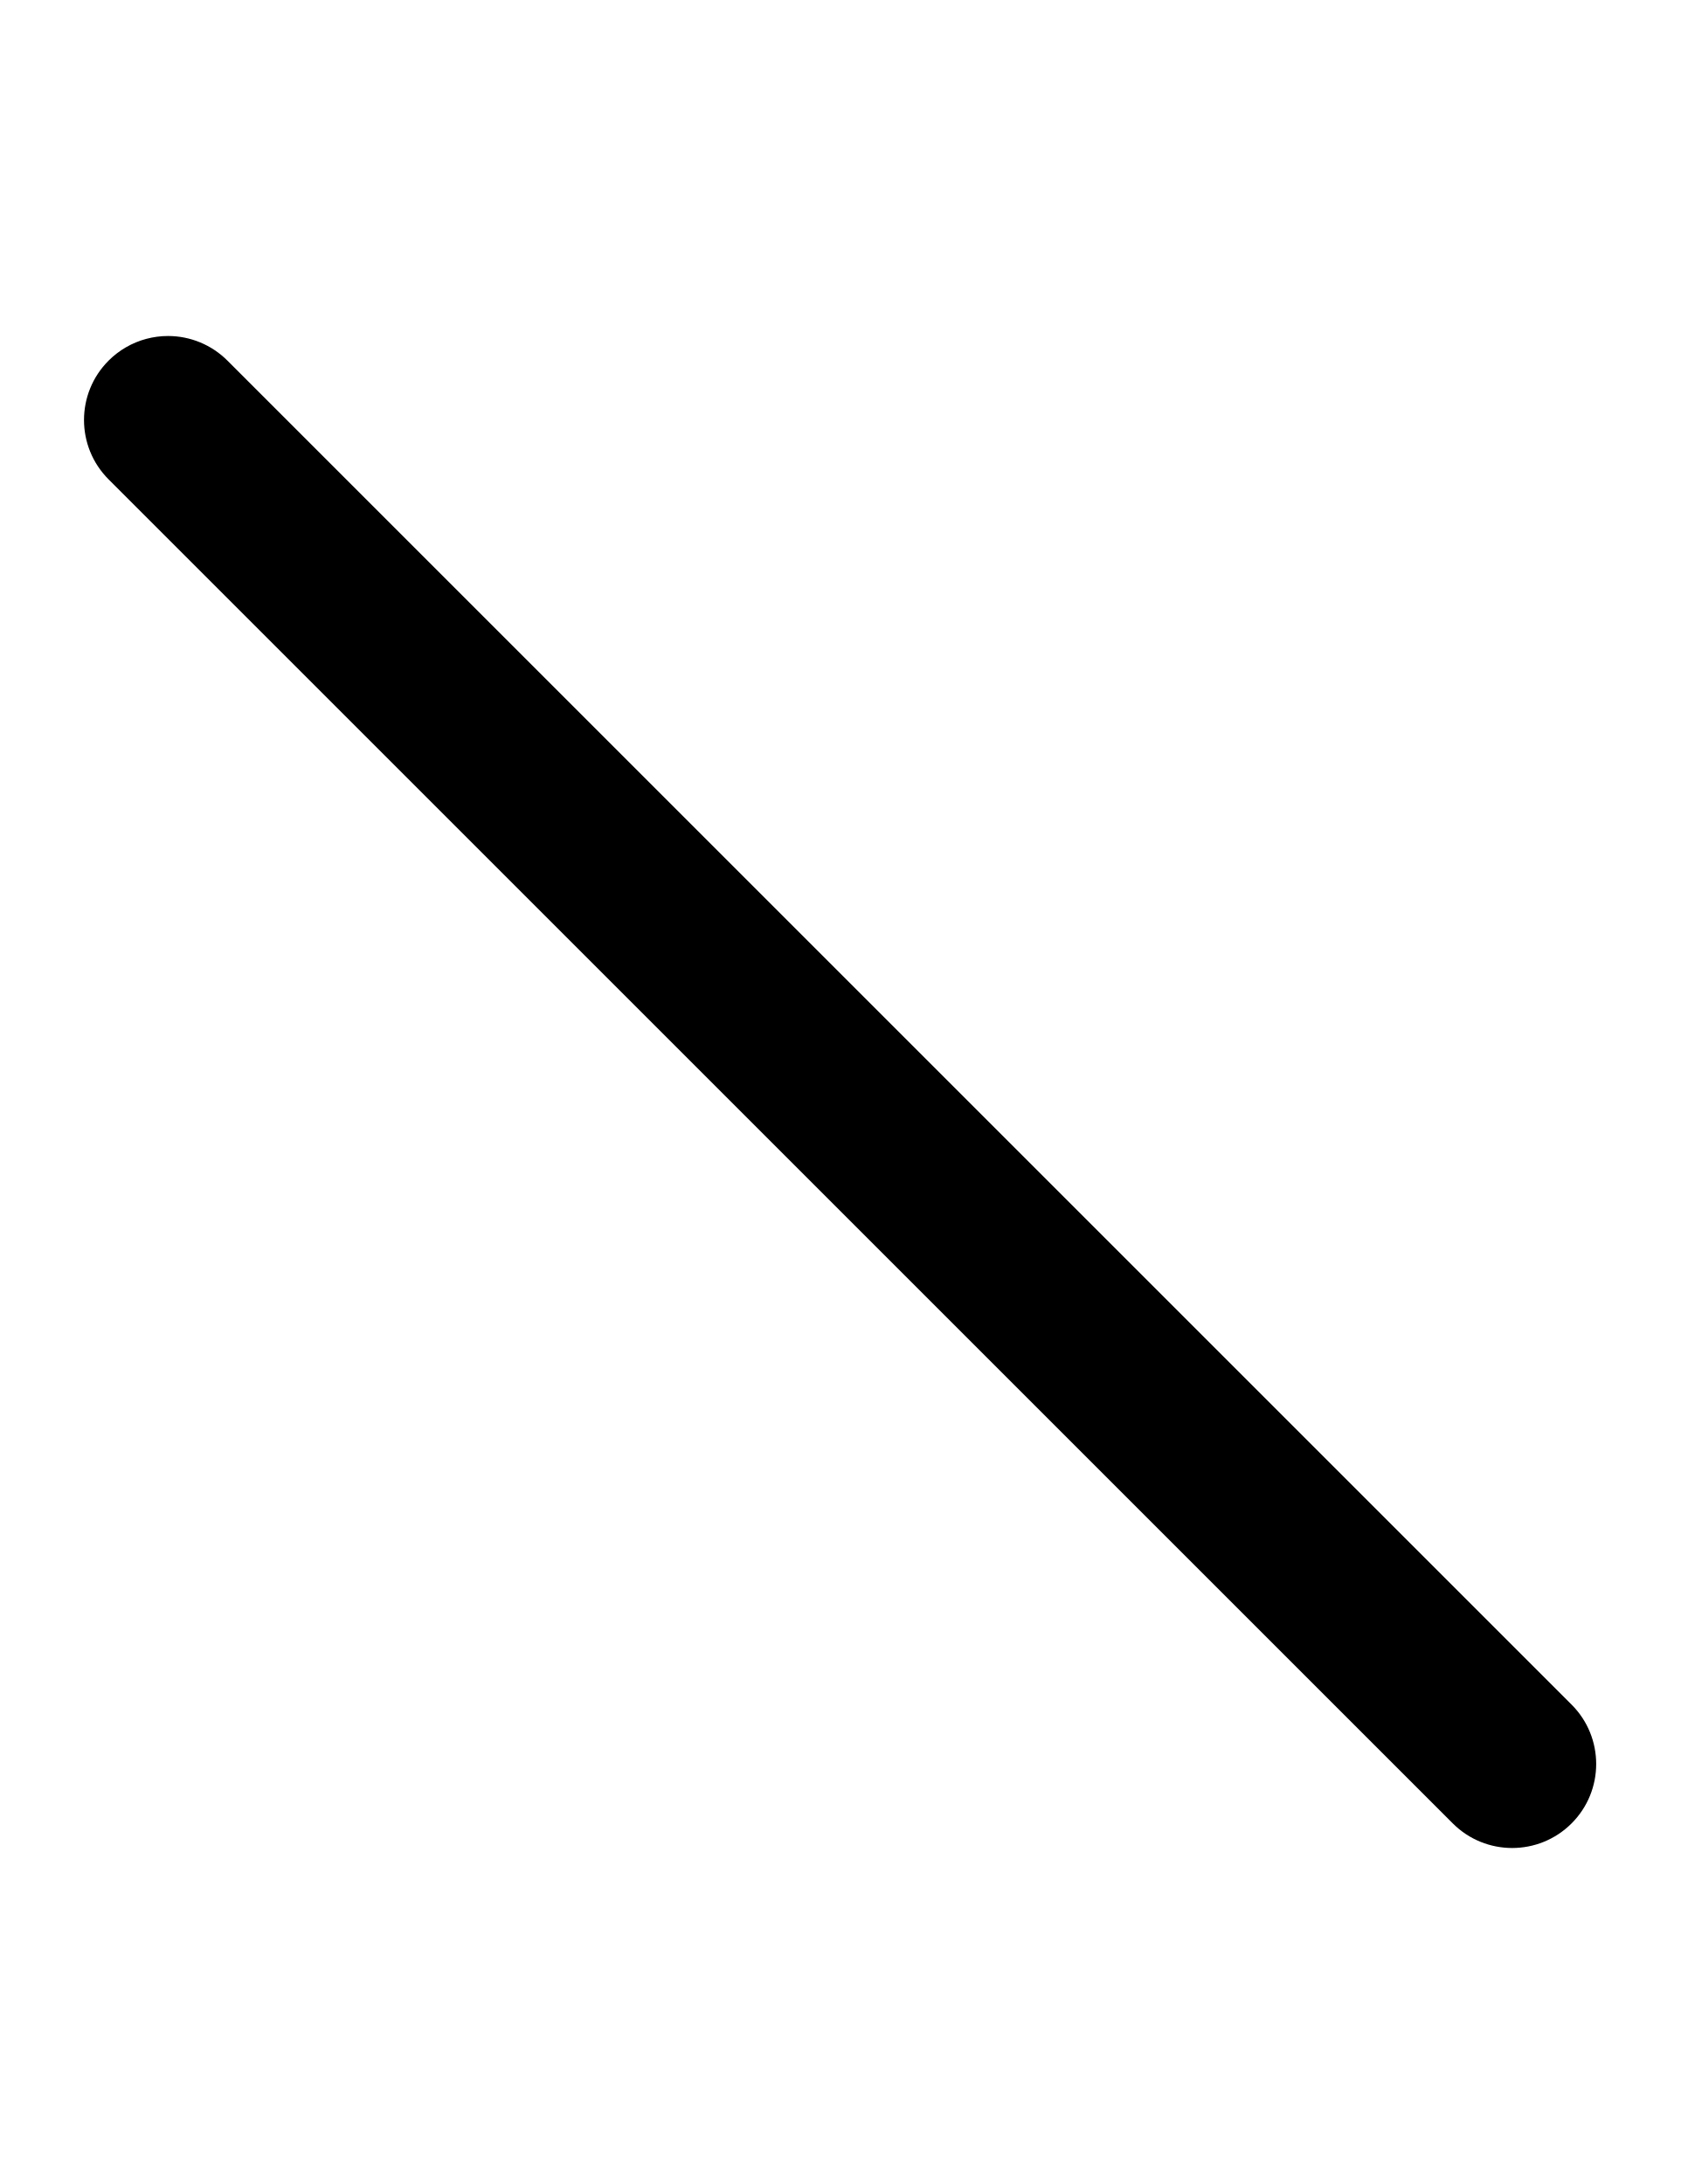
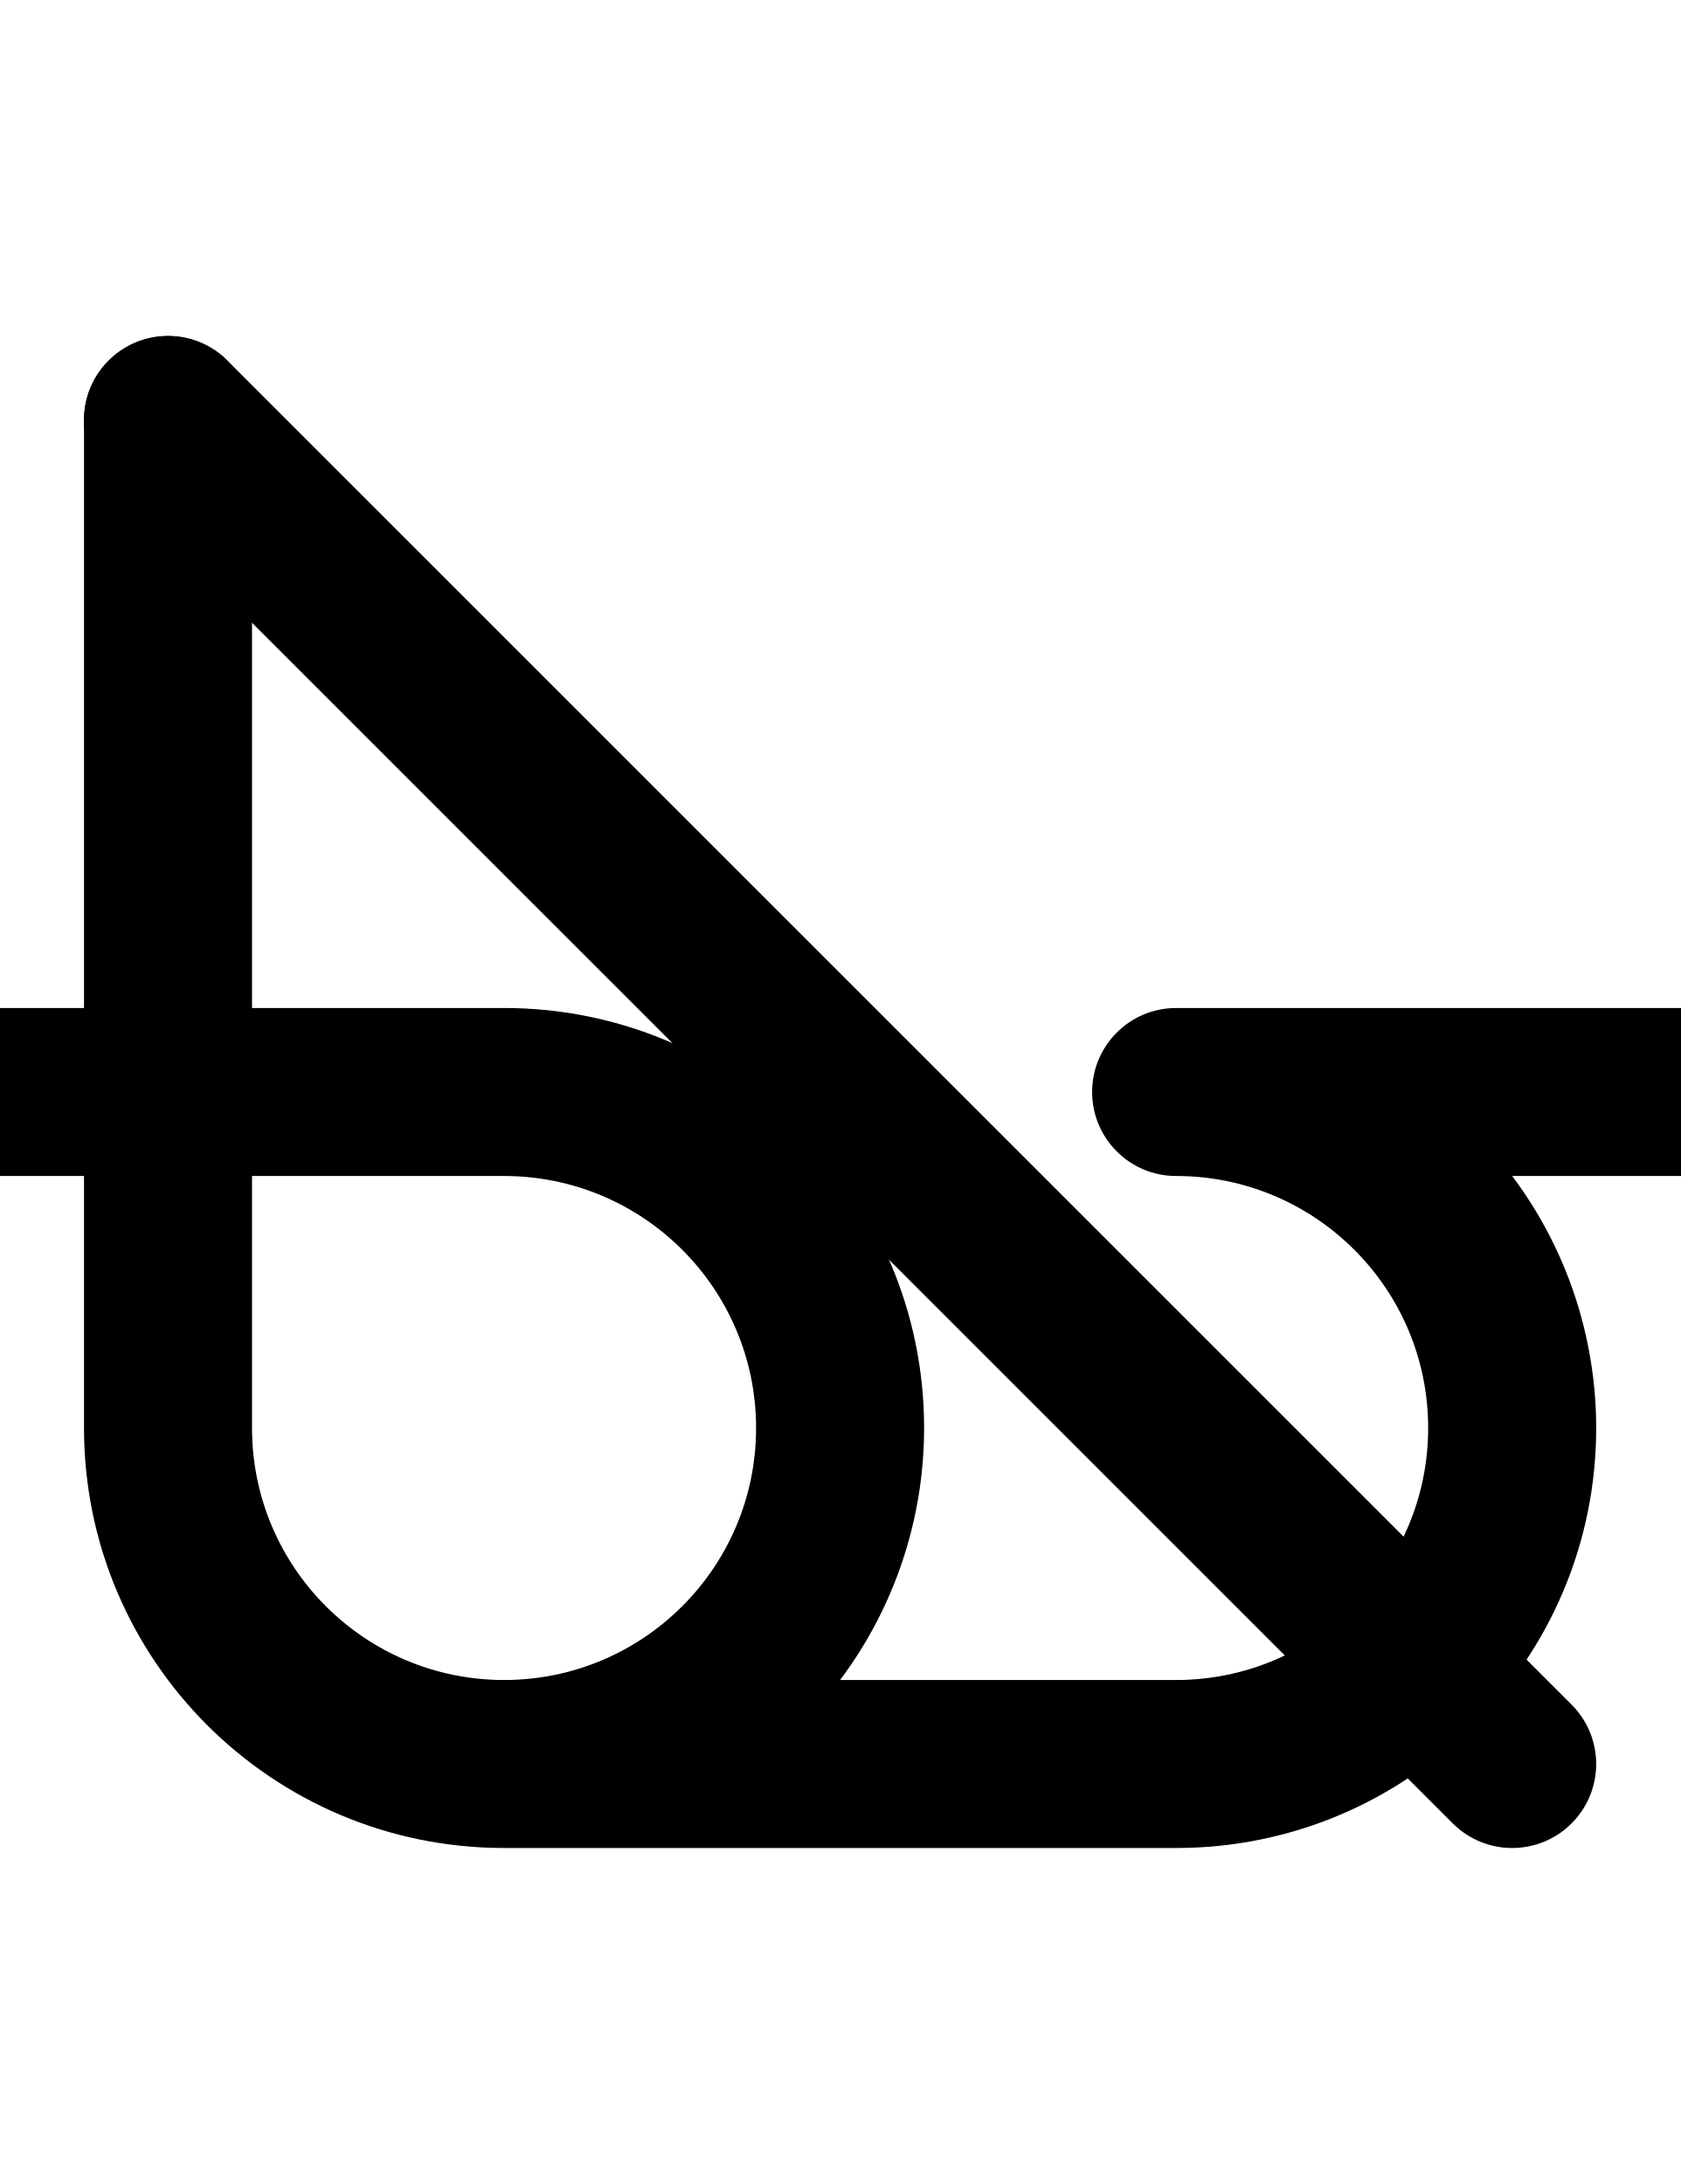
<svg xmlns="http://www.w3.org/2000/svg" width="500" height="650">
+   <path d="M 50 100 A 25 25 0 0 0 25 125 L 25 300 L 0 300 A 25 25 0 0 0 -25 325 A 25 25 0 0 0 0 350 L 25 350 L 25 425 A 125 125 0 0 0 150 550 L 350 550 A 125 125 0 0 0 475 425 A 125 125 0 0 0 450 350 L 500 350 A 25 25 0 0 0 525 325 A 25 25 0 0 0 500 300 L 350 300 A 25 25 0 0 0 325 325 A 25 25 0 0 0 350 350 A 75 75 0 0 1 425 425 A 75 75 0 0 1 350 500 L 250 500 A 125 125 0 0 0 275 425 A 125 125 0 0 0 150 300 L 75 300 L 75 125 A 25 25 0 0 0 50 100 z M 75 350 L 150 350 A 75 75 0 0 1 225 425 A 75 75 0 0 1 150 500 A 75 75 0 0 1 75 425 L 75 350 z " />
  <path d="M 50 100 A 25 25 0 0 0 43.529 100.852 A 25 25 0 0 0 32.322 107.322 A 25 25 0 0 0 32.322 142.678 L 432.322 542.678 A 25 25 0 0 0 467.678 542.678 A 25 25 0 0 0 467.678 507.322 L 67.678 107.322 A 25 25 0 0 0 50 100 z " />
</svg>
